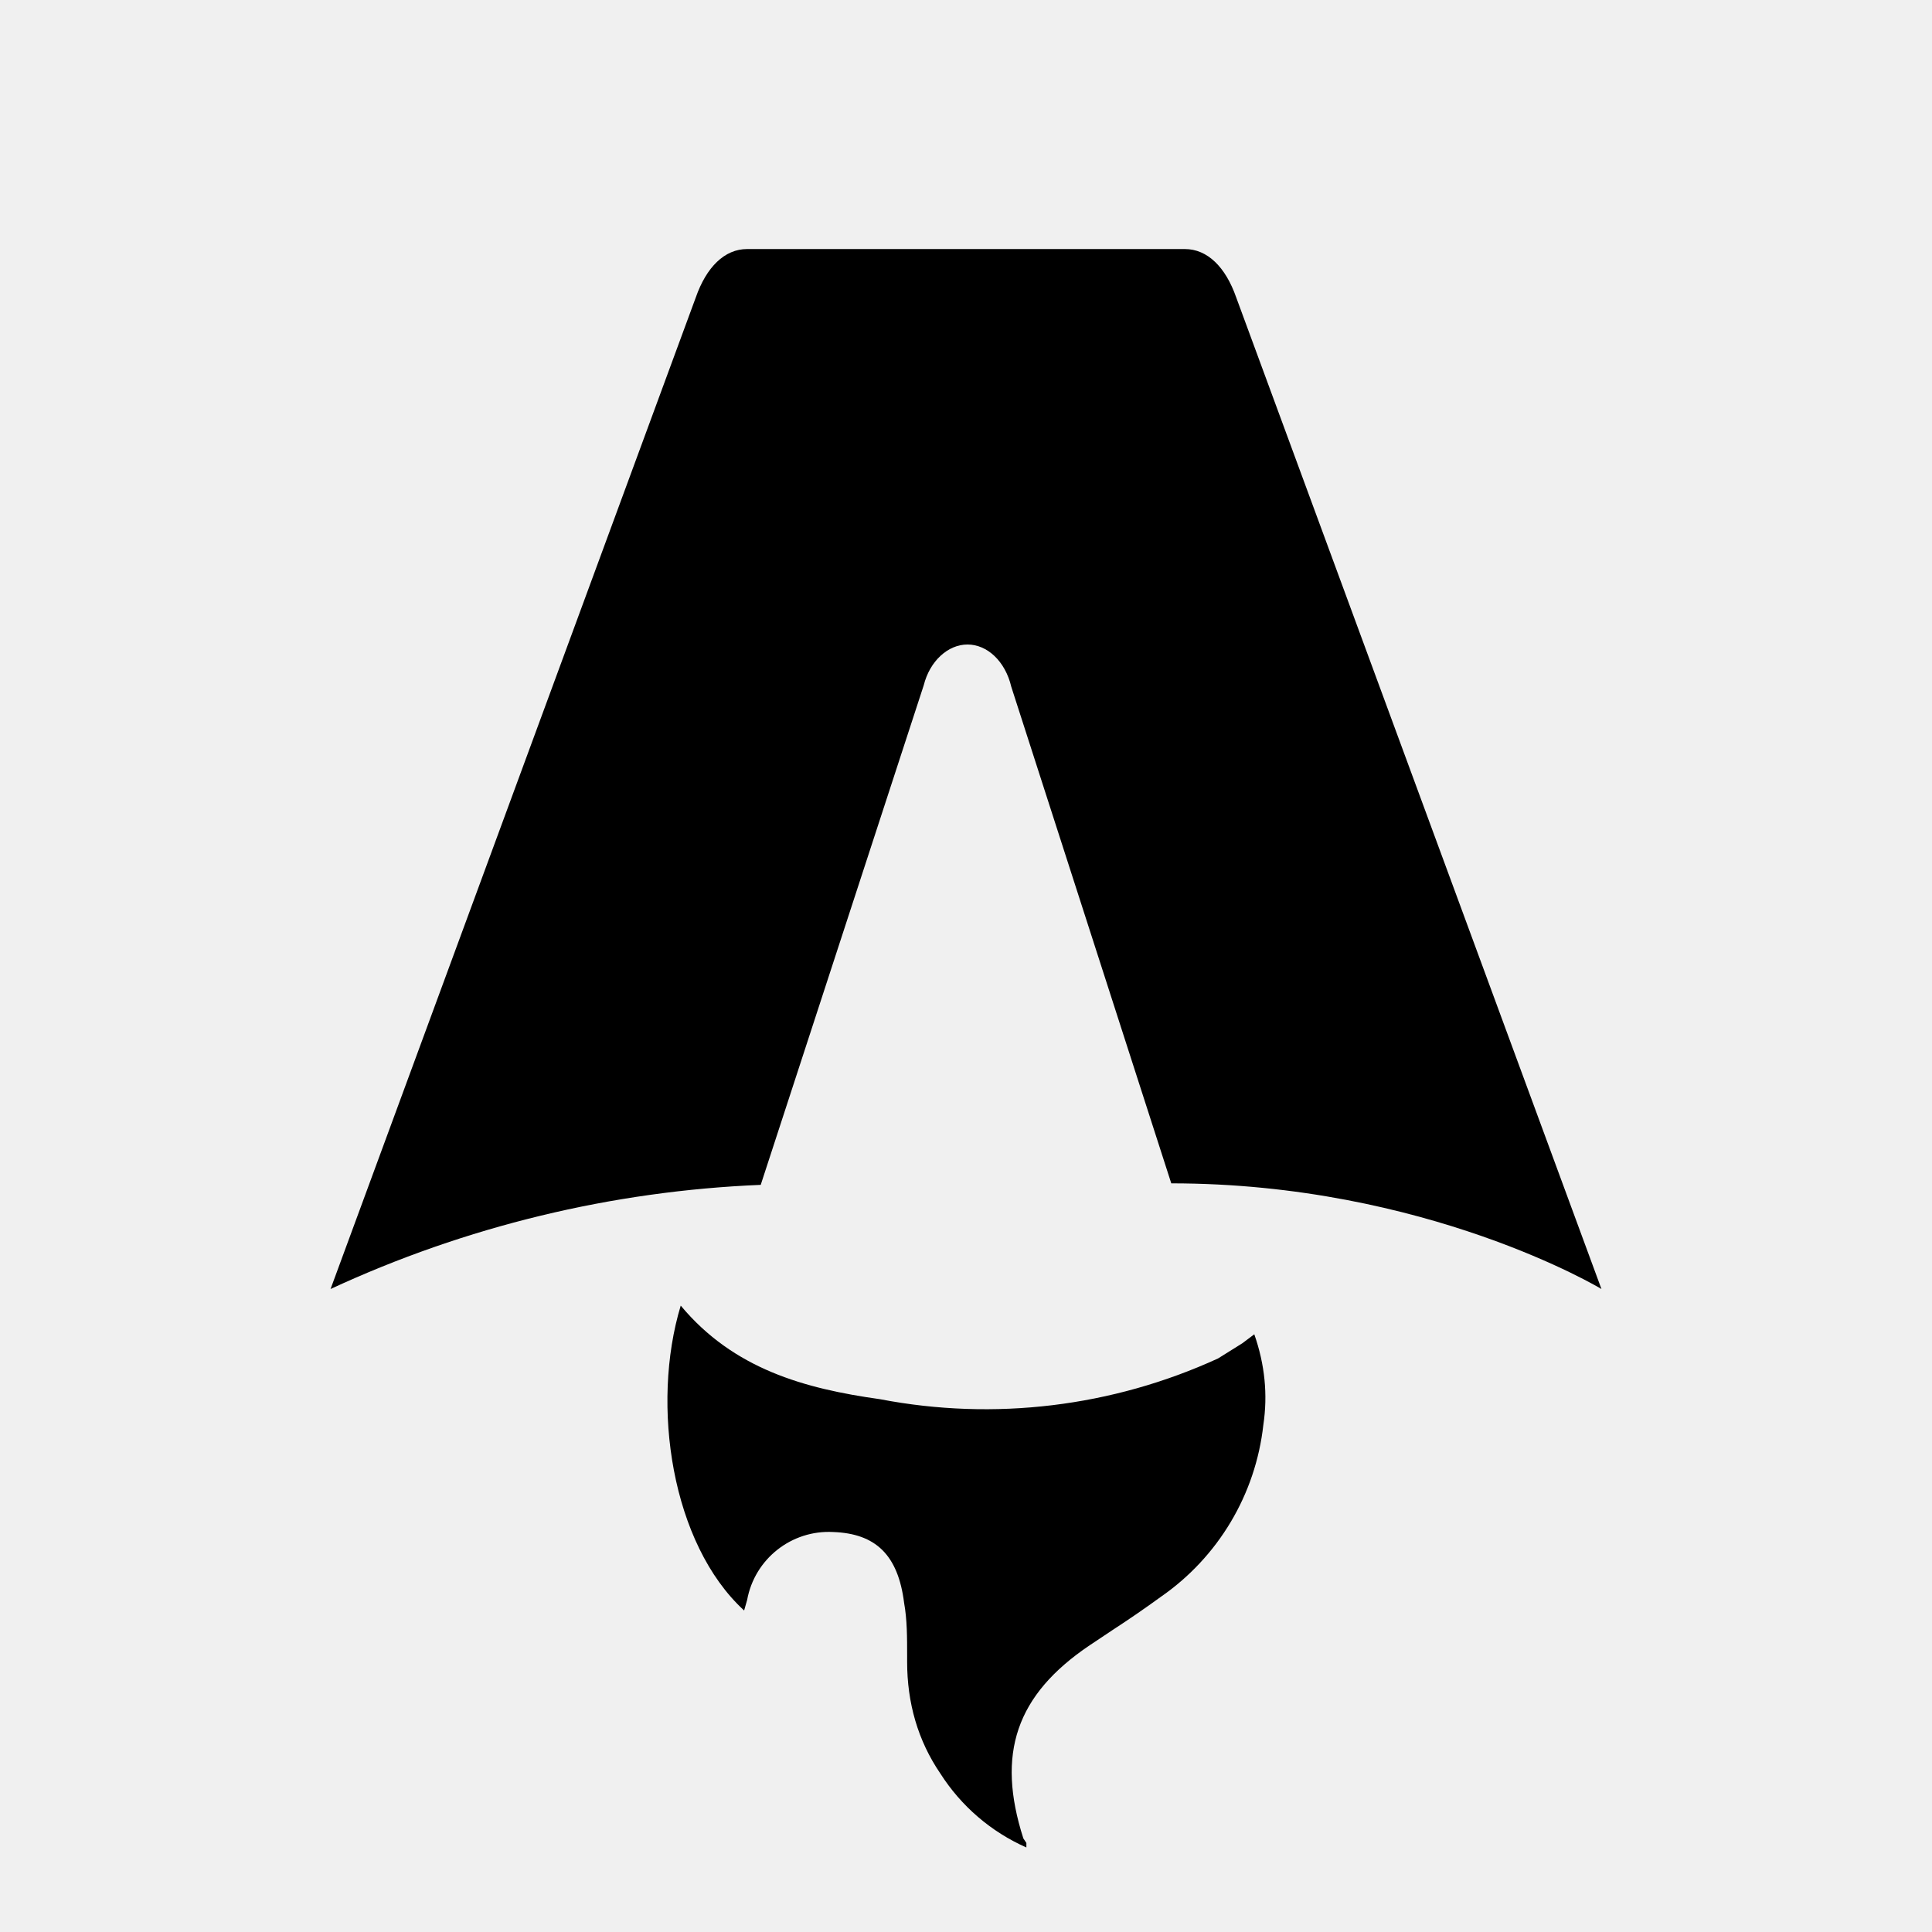
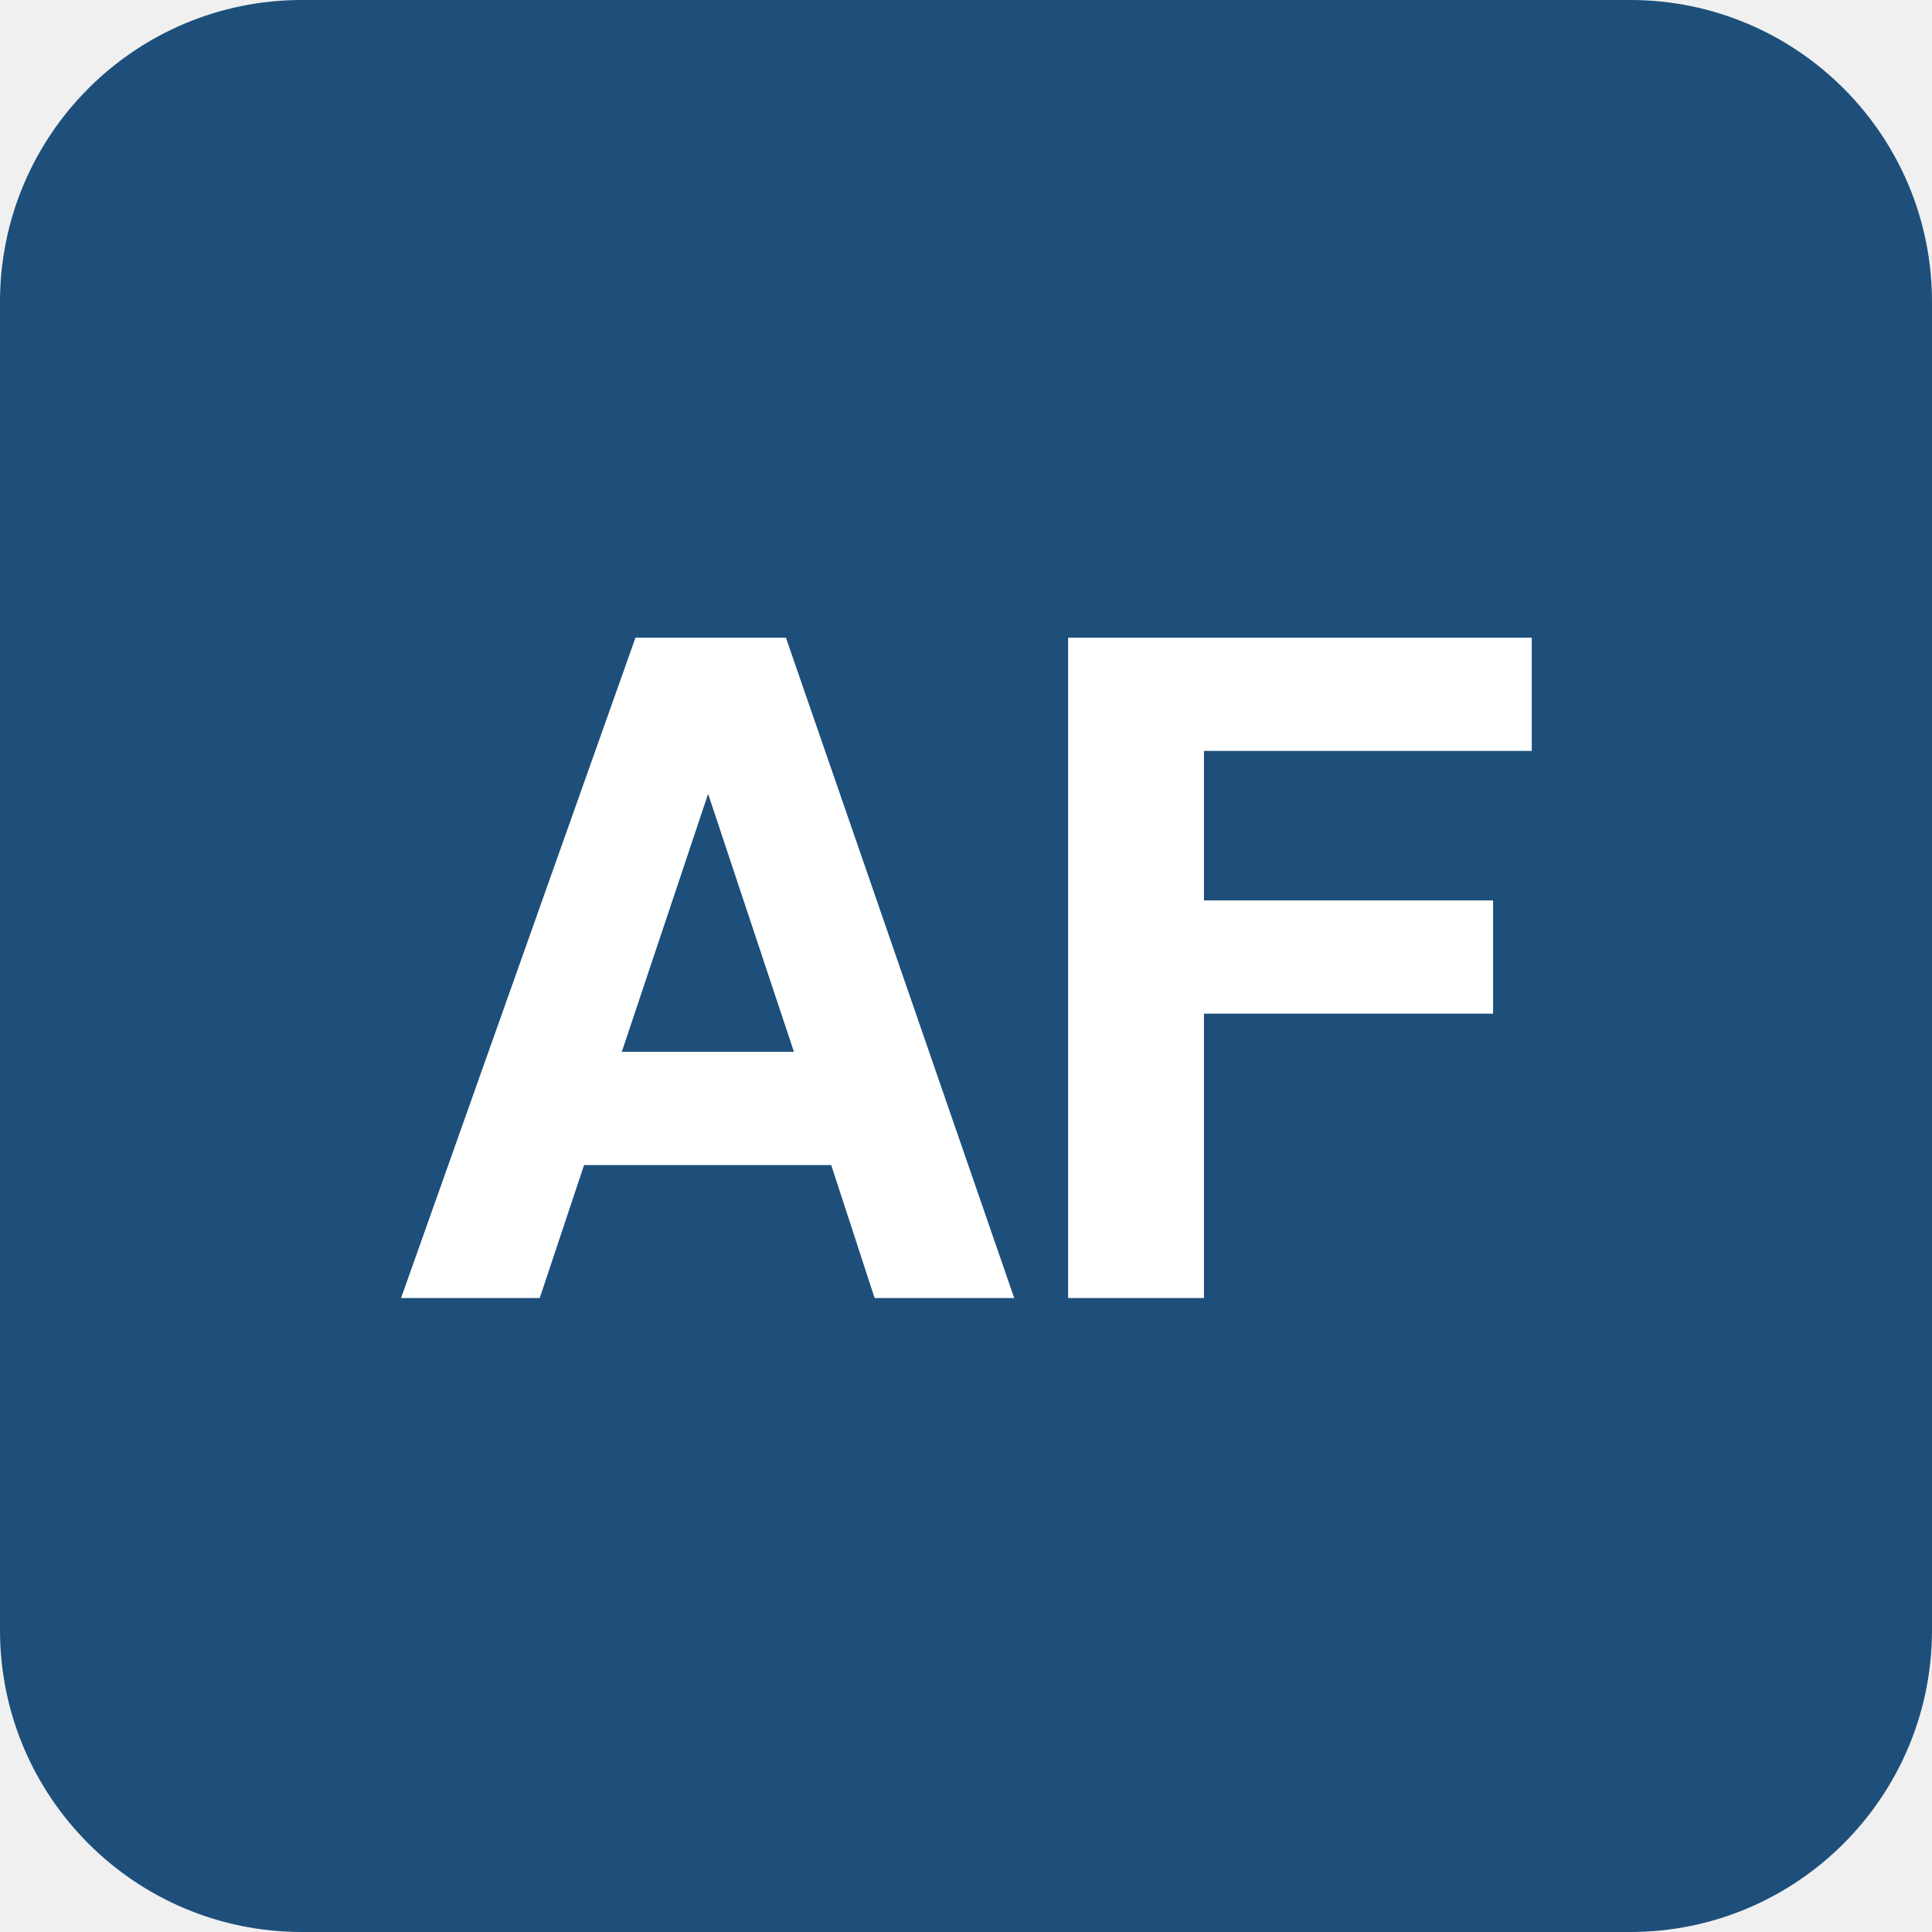
- <svg xmlns="http://www.w3.org/2000/svg" fill="none" viewBox="0 0 128 128">
-   <path d="M50.4 78.5a75.1 75.1 0 0 0-28.5 6.9l24.2-65.7c.7-2 1.9-3.2 3.4-3.2h29c1.5 0 2.7 1.2 3.4 3.2l24.2 65.7s-11.6-7-28.5-7L67 45.5c-.4-1.7-1.6-2.8-2.9-2.8-1.3 0-2.5 1.1-2.9 2.7L50.4 78.5Zm-1.1 28.2Zm-4.2-20.2c-2 6.6-.6 15.8 4.2 20.2a17.5 17.5 0 0 1 .2-.7 5.5 5.5 0 0 1 5.7-4.5c2.8.1 4.3 1.5 4.7 4.7.2 1.1.2 2.3.2 3.5v.4c0 2.7.7 5.2 2.2 7.4a13 13 0 0 0 5.7 4.9v-.3l-.2-.3c-1.8-5.6-.5-9.5 4.4-12.8l1.5-1a73 73 0 0 0 3.2-2.2 16 16 0 0 0 6.8-11.4c.3-2 .1-4-.6-6l-.8.6-1.6 1a37 37 0 0 1-22.4 2.7c-5-.7-9.7-2-13.2-6.2Z" />
-   <style>
-         path { fill: #000; }
-         @media (prefers-color-scheme: dark) {
-             path { fill: #FFF; }
-         }
-     </style>
+ <svg xmlns="http://www.w3.org/2000/svg" viewBox="0 0 64 64">
+   <rect width="64" height="64" rx="10" fill="#1d4f7a" />
+   <text x="32" y="43" text-anchor="middle" font-family="Helvetica, Arial, sans-serif" font-size="30" font-weight="700" fill="#ffffff" letter-spacing="-1">AF</text>
</svg>
